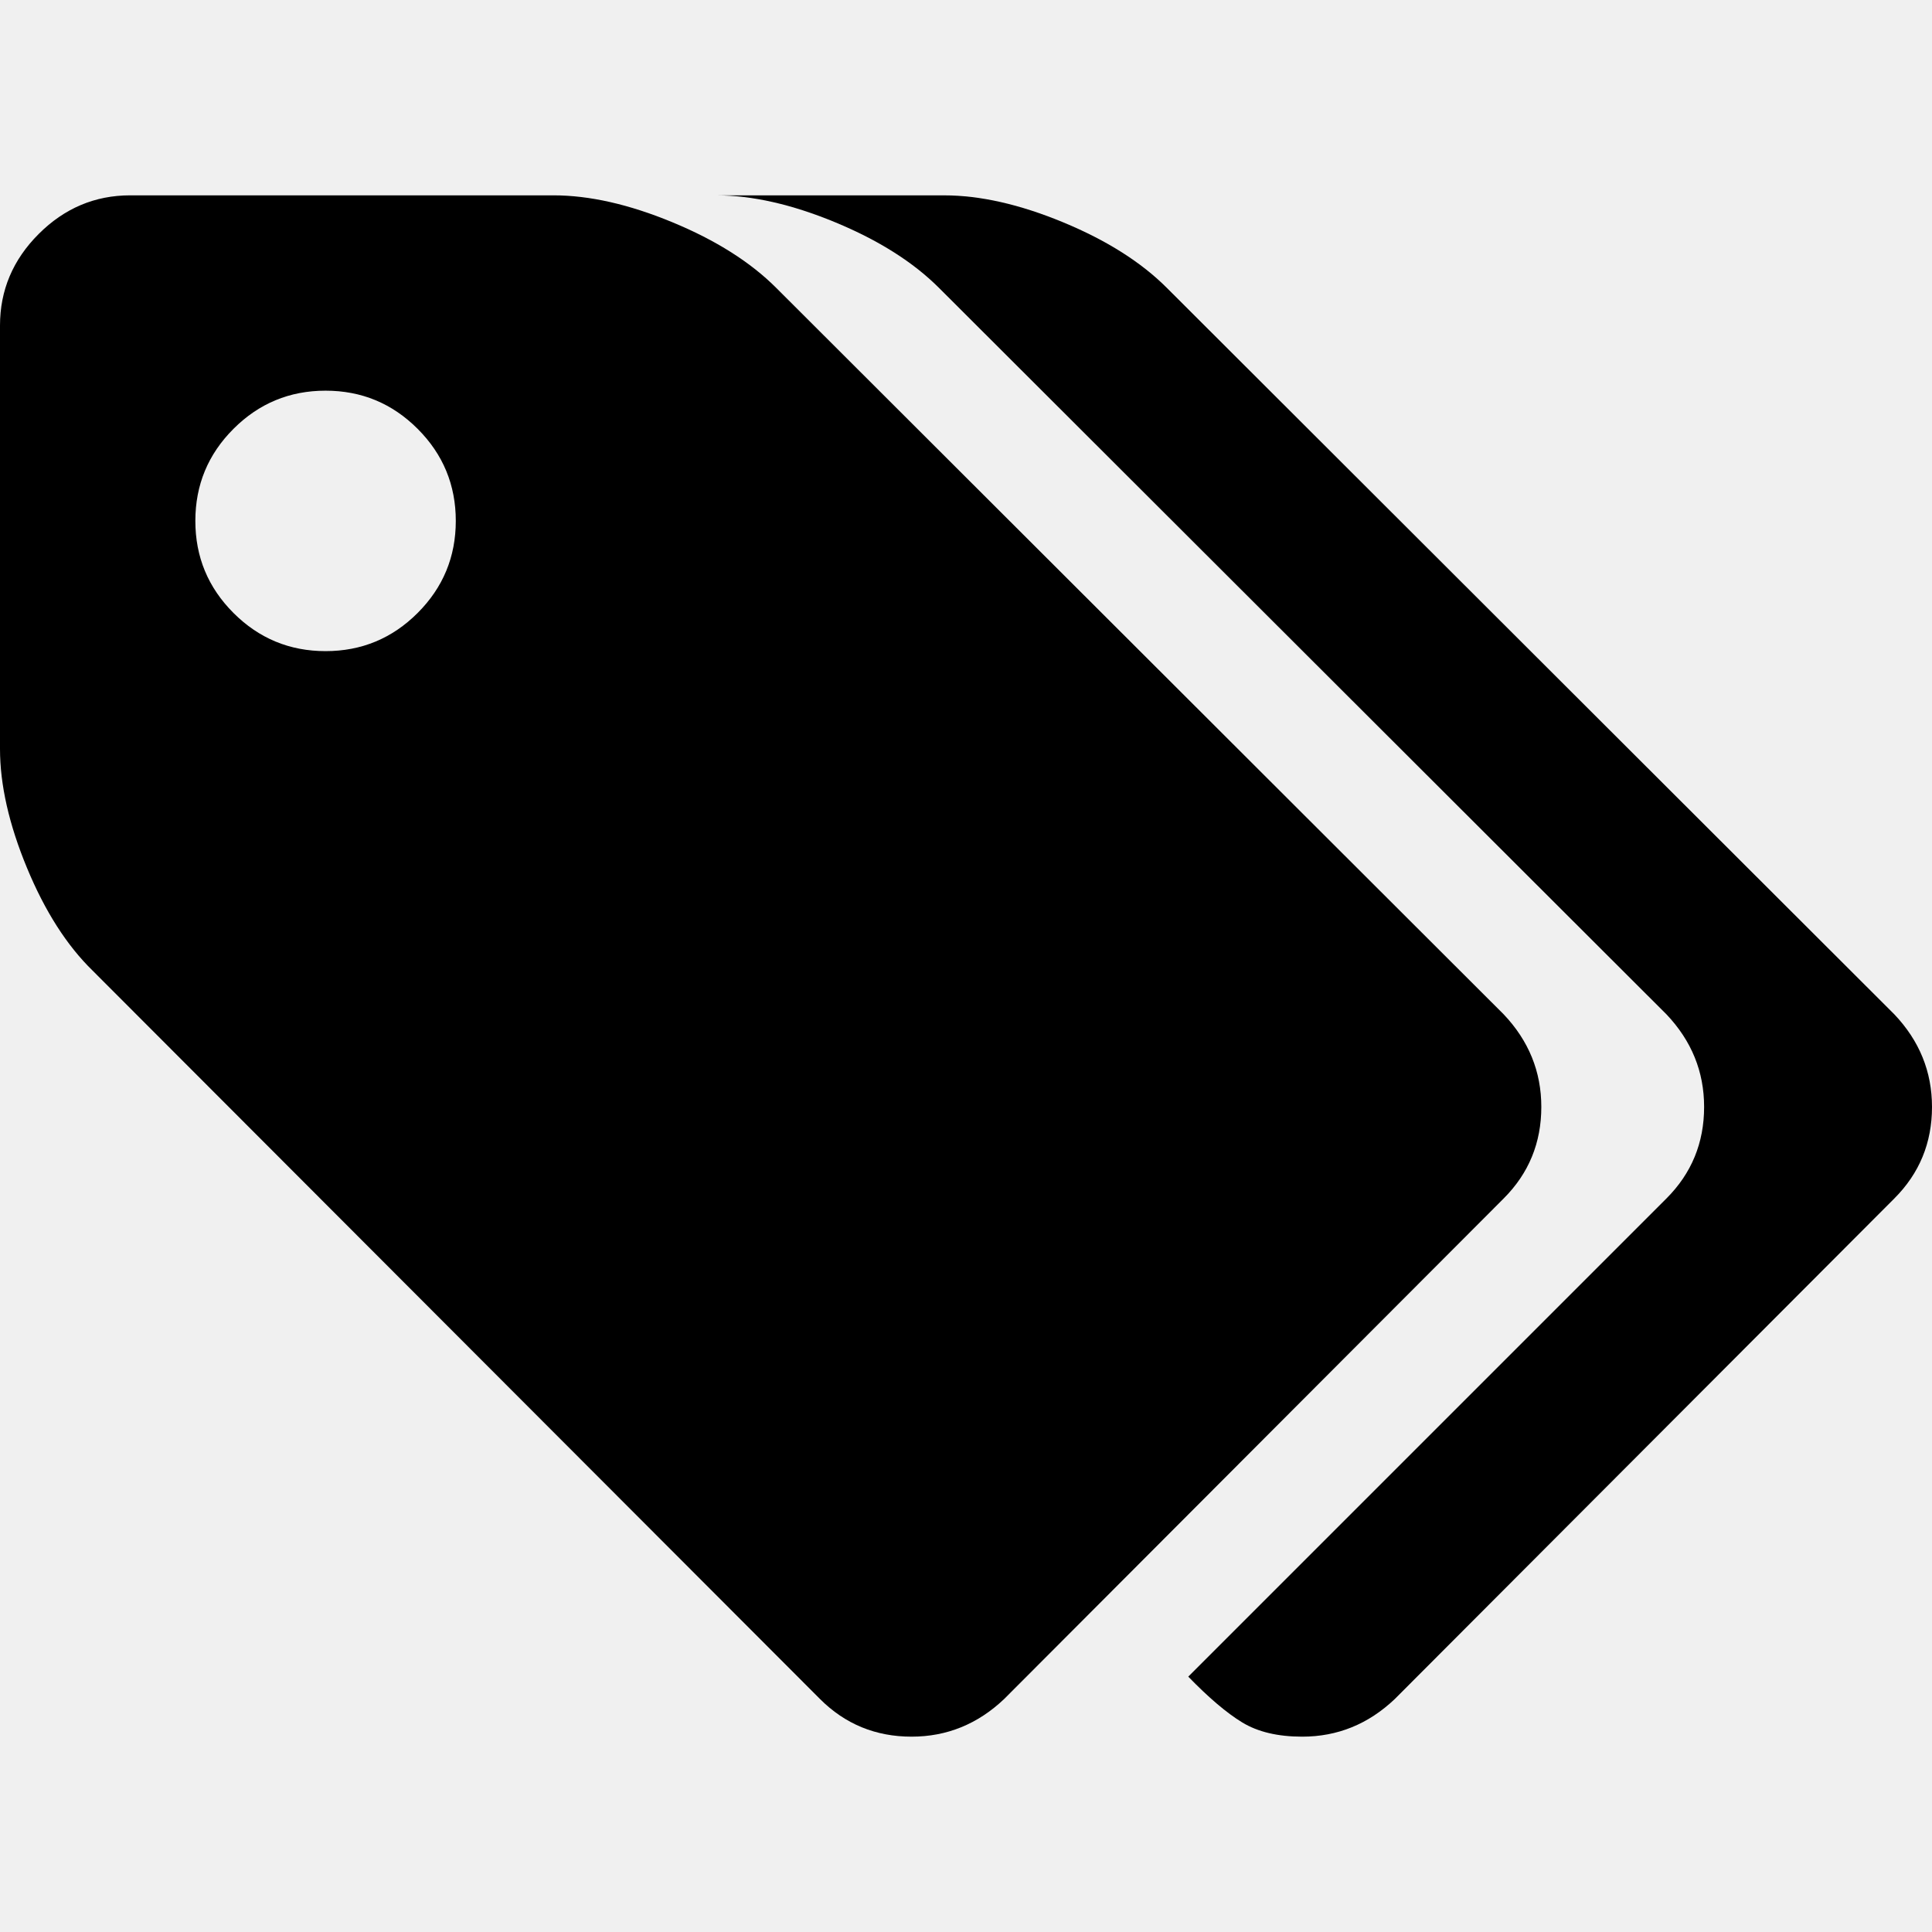
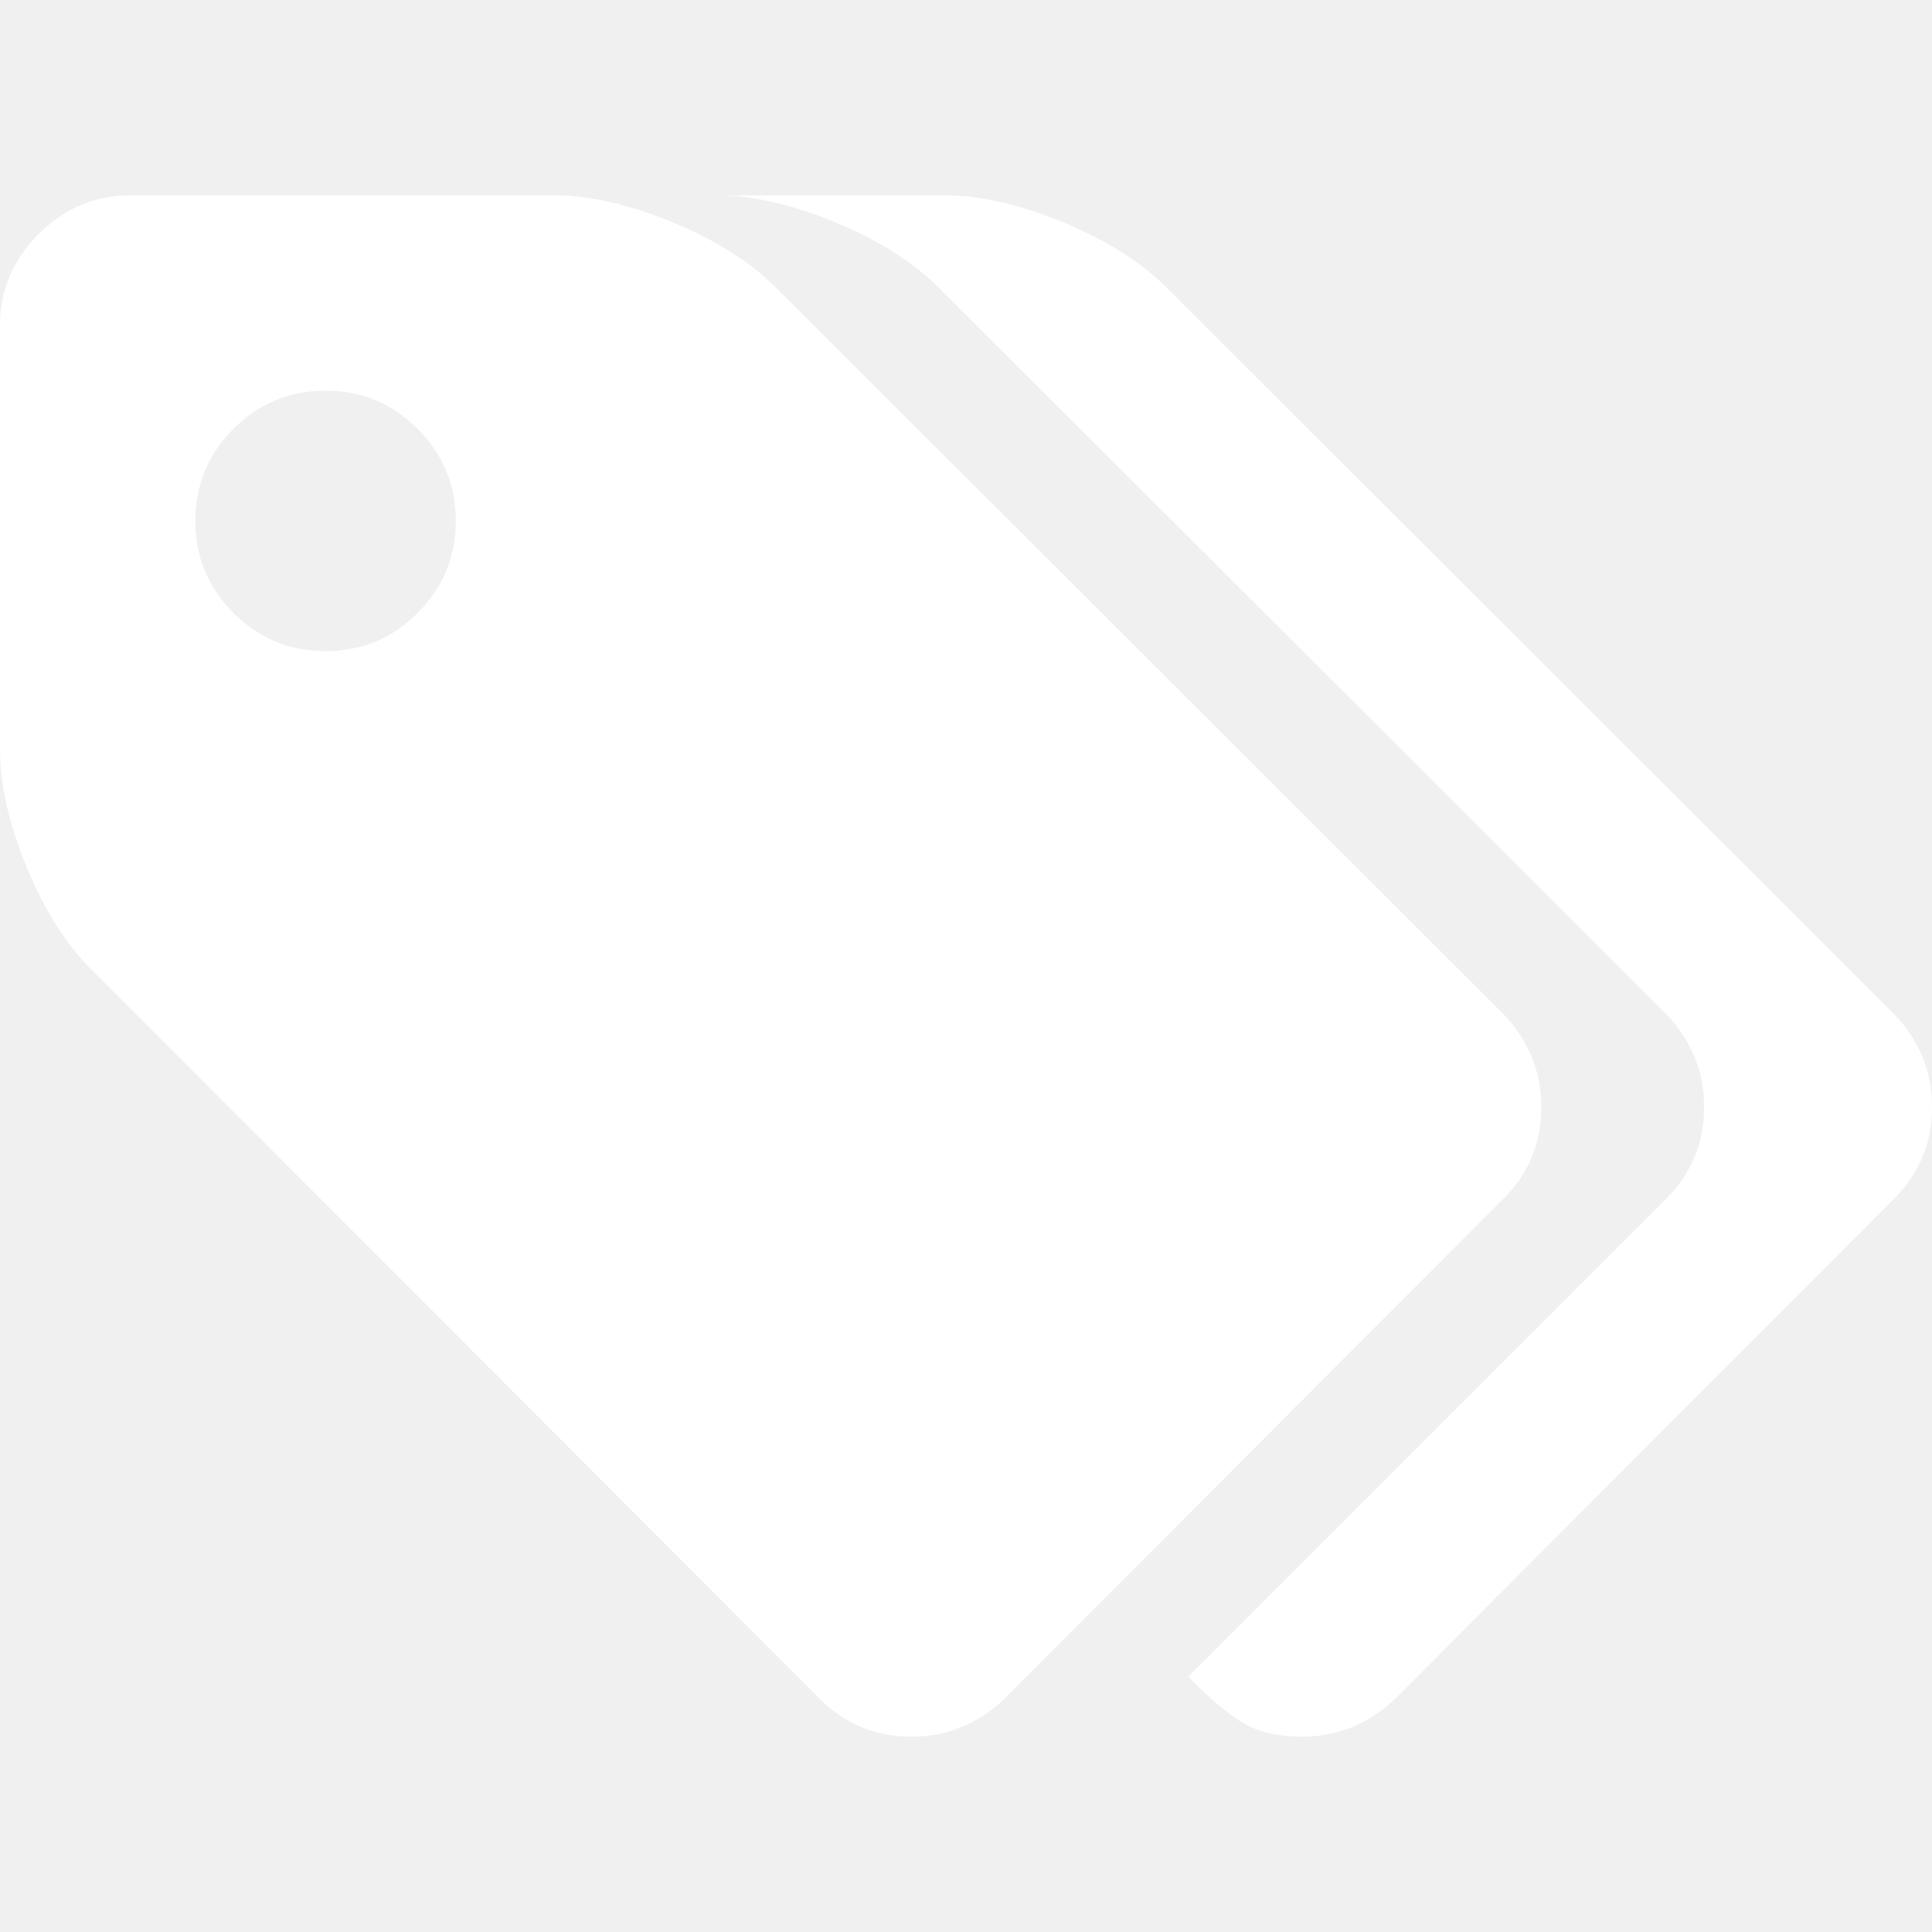
<svg xmlns="http://www.w3.org/2000/svg" version="1.1" id="Capa_1" x="0px" y="0px" width="542.183px" height="542.183px" viewBox="0 0 542.183 542.183" style="enable-background:new 0 0 542.183 542.183;" xml:space="preserve">
  <g>
    <g>
-       <path d="M432.544,310.636c0-9.897-3.521-18.559-10.564-25.984L217.844,80.8c-7.232-7.238-16.939-13.374-29.121-18.416    c-12.181-5.043-23.319-7.565-33.407-7.565H36.545c-9.896,0-18.464,3.619-25.694,10.848C3.616,72.9,0,81.466,0,91.365v118.771    c0,10.088,2.519,21.219,7.564,33.404c5.046,12.185,11.187,21.792,18.417,28.837L230.12,476.799    c7.043,7.043,15.608,10.564,25.694,10.564c9.898,0,18.562-3.521,25.984-10.564l140.186-140.47    C429.023,329.284,432.544,320.725,432.544,310.636z M117.204,172.02c-7.139,7.138-15.752,10.709-25.841,10.709    c-10.085,0-18.698-3.571-25.837-10.709c-7.139-7.139-10.705-15.749-10.705-25.837c0-10.089,3.566-18.702,10.705-25.837    c7.139-7.139,15.752-10.71,25.837-10.71c10.089,0,18.702,3.571,25.841,10.71c7.135,7.135,10.707,15.749,10.707,25.837    C127.91,156.271,124.339,164.881,117.204,172.02z" />
-       <path d="M531.612,284.655L327.473,80.804c-7.23-7.238-16.939-13.374-29.122-18.417c-12.177-5.042-23.313-7.564-33.402-7.564    h-63.953c10.088,0,21.222,2.522,33.402,7.564c12.185,5.046,21.892,11.182,29.125,18.417l204.137,203.851    c7.046,7.423,10.571,16.084,10.571,25.981c0,10.089-3.525,18.647-10.571,25.693L333.469,470.519    c5.718,5.9,10.759,10.182,15.133,12.847c4.38,2.666,9.996,3.998,16.844,3.998c9.903,0,18.565-3.521,25.98-10.564l140.186-140.47    c7.046-7.046,10.571-15.604,10.571-25.693C542.179,300.739,538.658,292.078,531.612,284.655z" />
+       <path fill="#ffffff" d="M432.544,310.636c0-9.897-3.521-18.559-10.564-25.984L217.844,80.8c-7.232-7.238-16.939-13.374-29.121-18.416    c-12.181-5.043-23.319-7.565-33.407-7.565H36.545c-9.896,0-18.464,3.619-25.694,10.848C3.616,72.9,0,81.466,0,91.365v118.771    c0,10.088,2.519,21.219,7.564,33.404c5.046,12.185,11.187,21.792,18.417,28.837L230.12,476.799    c7.043,7.043,15.608,10.564,25.694,10.564c9.898,0,18.562-3.521,25.984-10.564l140.186-140.47    C429.023,329.284,432.544,320.725,432.544,310.636z M117.204,172.02c-7.139,7.138-15.752,10.709-25.841,10.709    c-10.085,0-18.698-3.571-25.837-10.709c-7.139-7.139-10.705-15.749-10.705-25.837c0-10.089,3.566-18.702,10.705-25.837    c7.139-7.139,15.752-10.71,25.837-10.71c10.089,0,18.702,3.571,25.841,10.71c7.135,7.135,10.707,15.749,10.707,25.837    C127.91,156.271,124.339,164.881,117.204,172.02z" />
+       <path fill="#ffffff" d="M531.612,284.655L327.473,80.804c-7.23-7.238-16.939-13.374-29.122-18.417c-12.177-5.042-23.313-7.564-33.402-7.564    h-63.953c10.088,0,21.222,2.522,33.402,7.564c12.185,5.046,21.892,11.182,29.125,18.417l204.137,203.851    c7.046,7.423,10.571,16.084,10.571,25.981c0,10.089-3.525,18.647-10.571,25.693L333.469,470.519    c5.718,5.9,10.759,10.182,15.133,12.847c4.38,2.666,9.996,3.998,16.844,3.998c9.903,0,18.565-3.521,25.98-10.564l140.186-140.47    c7.046-7.046,10.571-15.604,10.571-25.693C542.179,300.739,538.658,292.078,531.612,284.655z" />
    </g>
  </g>
  <g>
</g>
  <g>
</g>
  <g>
</g>
  <g>
</g>
  <g>
</g>
  <g>
</g>
  <g>
</g>
  <g>
</g>
  <g>
</g>
  <g>
</g>
  <g>
</g>
  <g>
</g>
  <g>
</g>
  <g>
</g>
  <g>
</g>
</svg>
